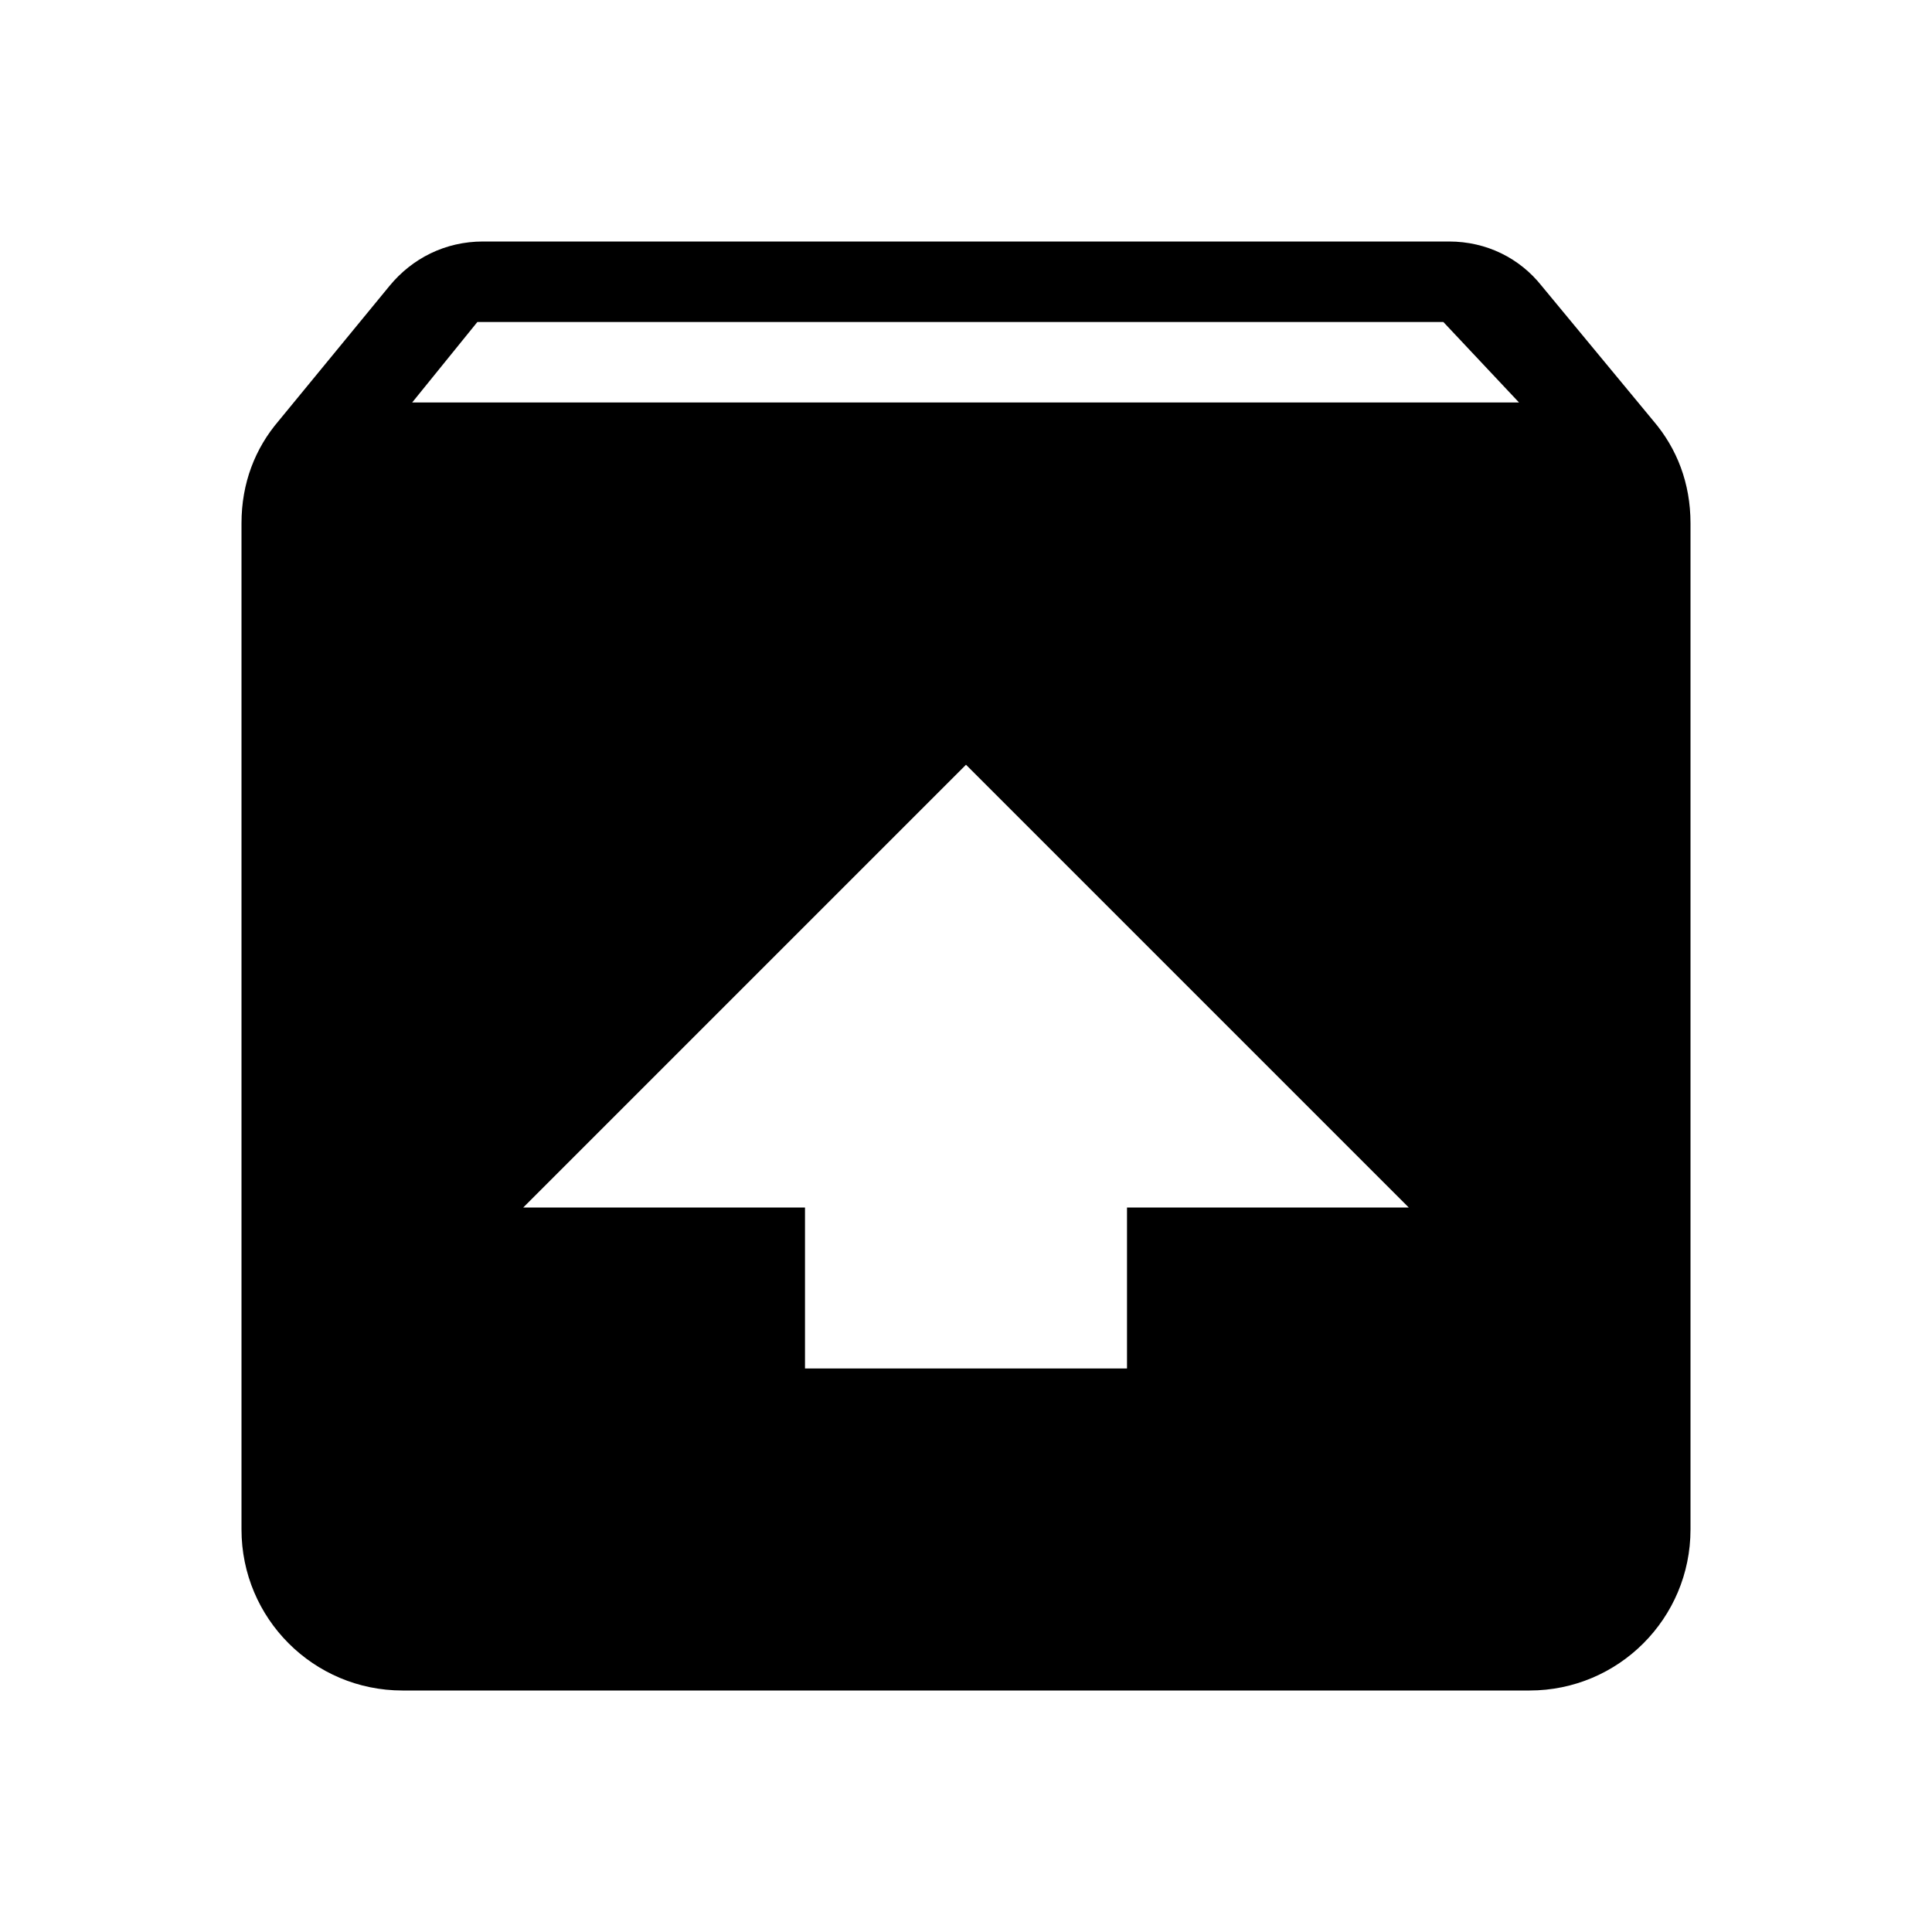
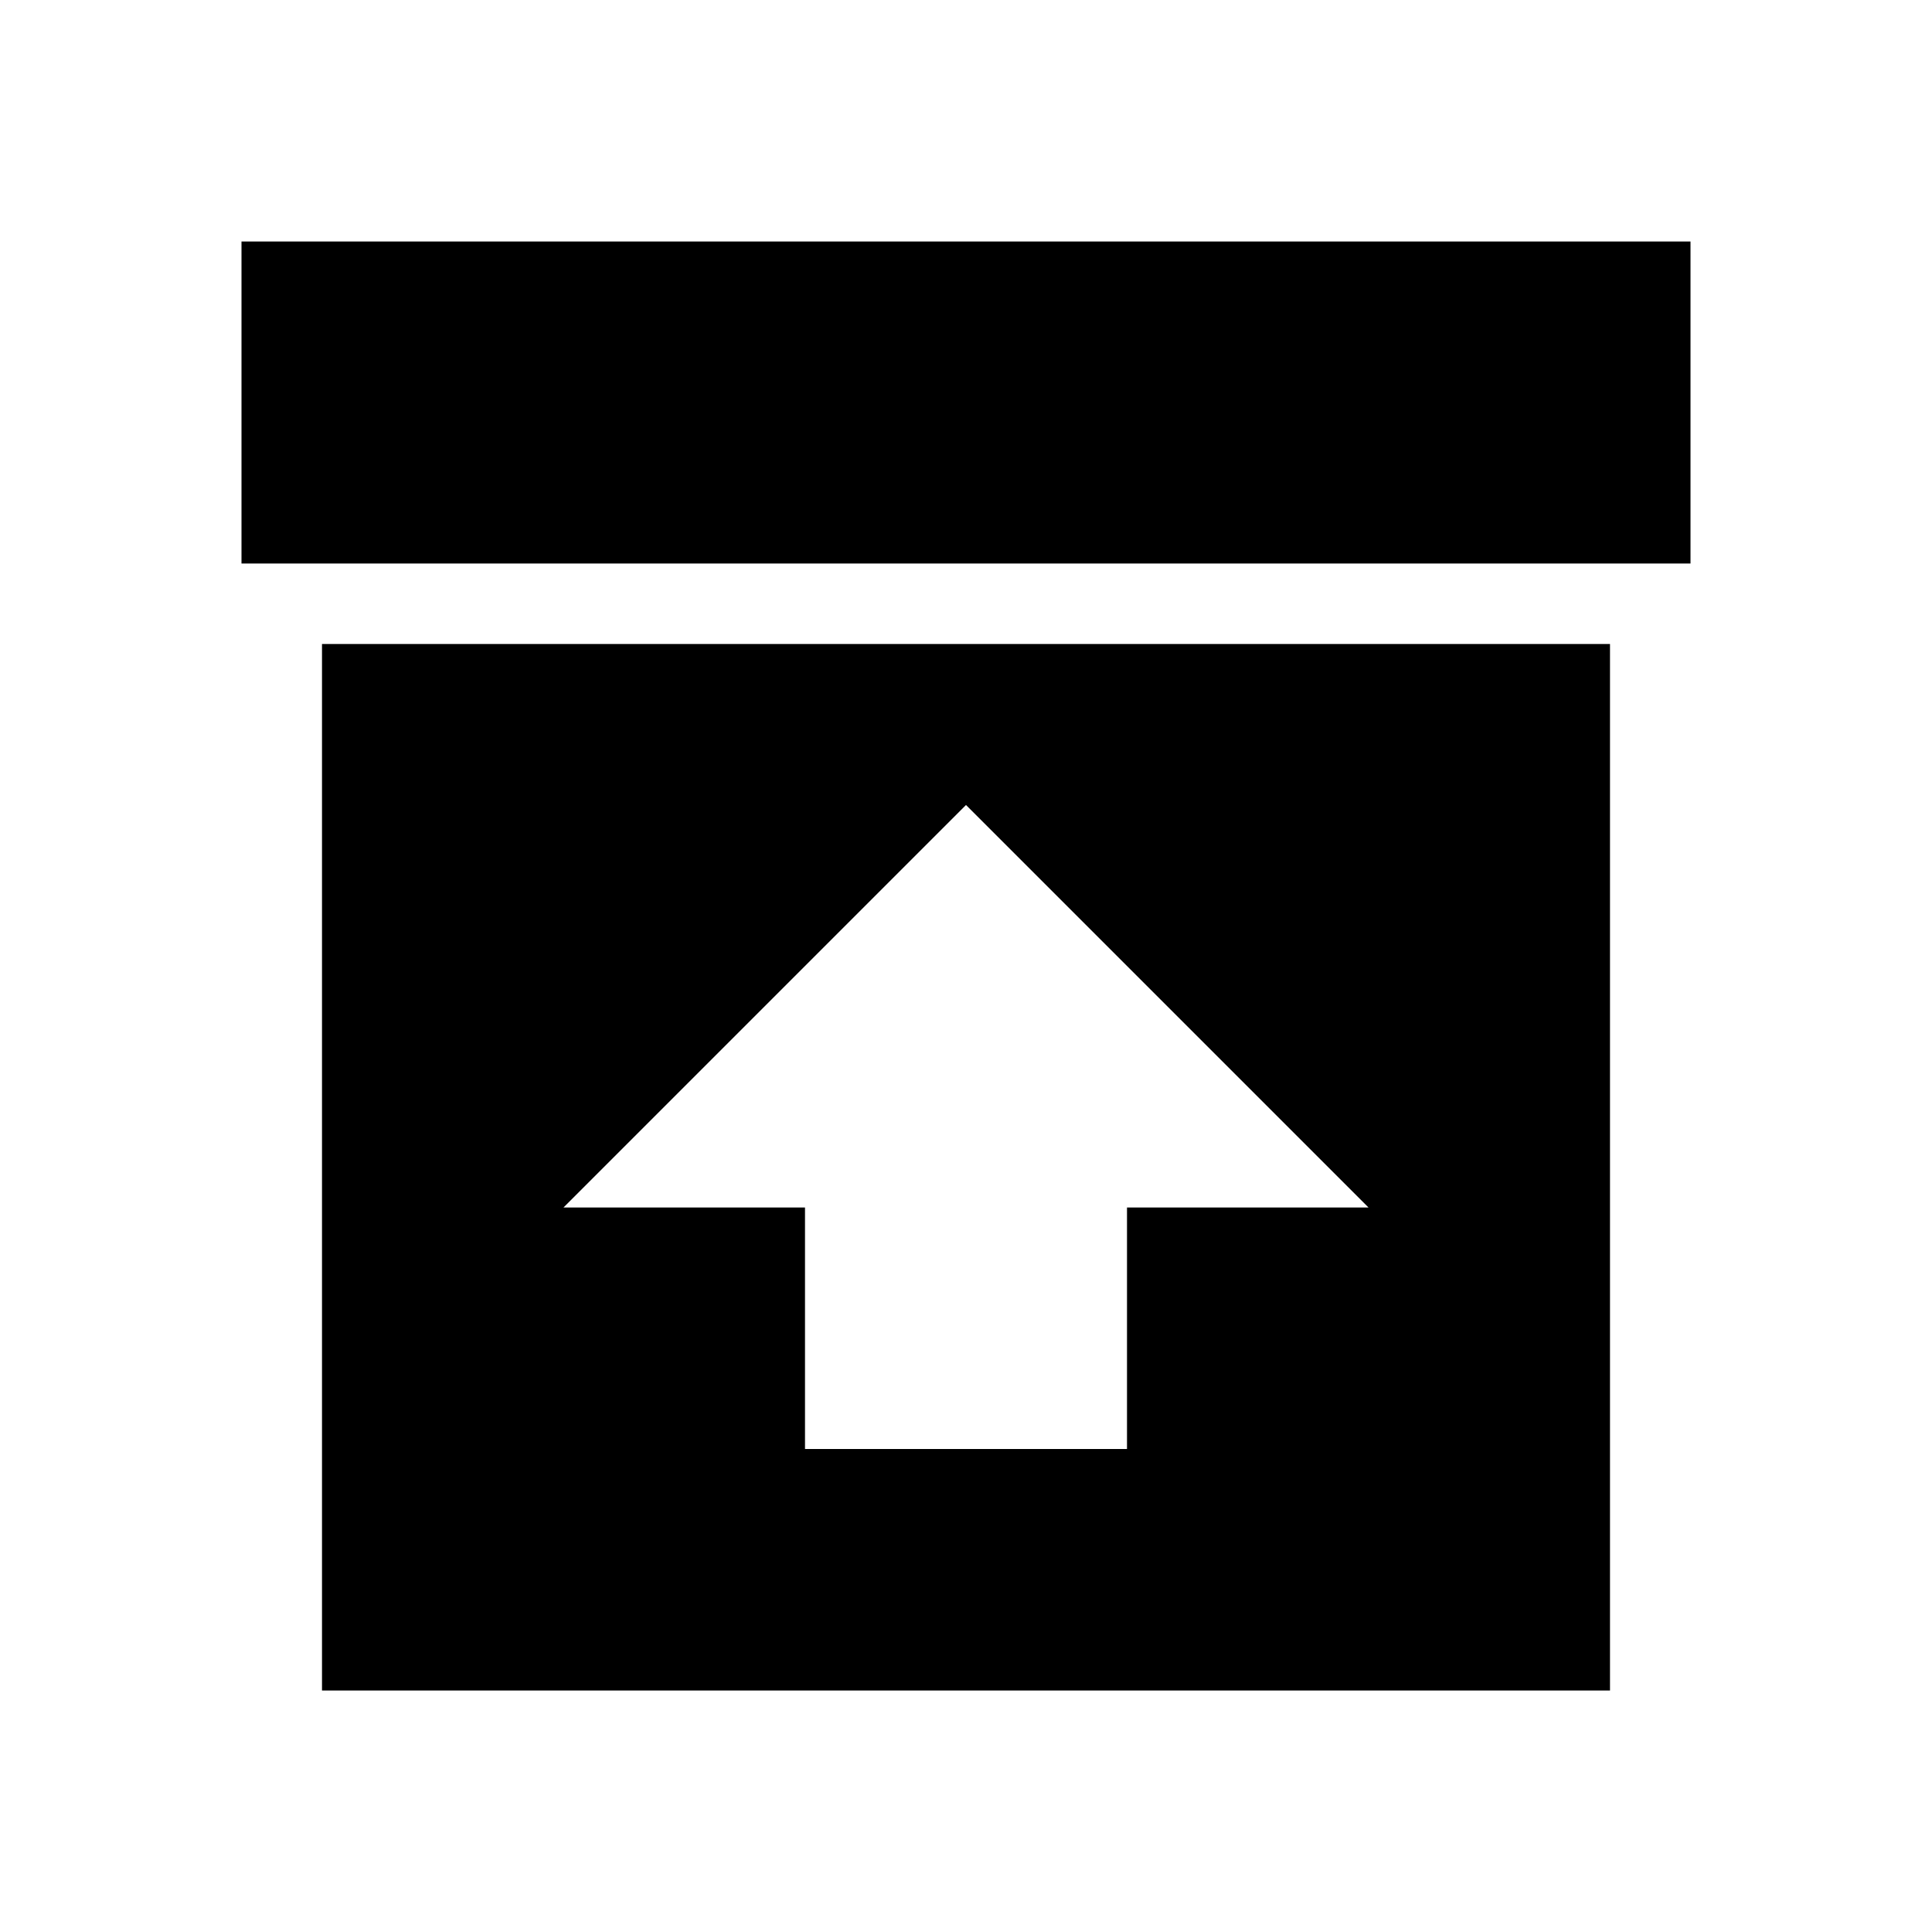
<svg xmlns="http://www.w3.org/2000/svg" width="24px" height="24px" viewBox="0 0 24 24" version="1.1">
  <g id="icon/material/archive-remove" stroke="none" stroke-width="1" fill="none" fill-rule="evenodd">
    <rect id="ViewBox" fill-rule="nonzero" x="0" y="0" width="24" height="24" />
-     <path d="M20.54,5.23 C20.83,5.57 21,6 21,6.5 L21,19 C21,20.105 20.105,21 19,21 L5,21 C3.895,21 3,20.105 3,19 L3,6.5 C3,6 3.17,5.57 3.46,5.23 L4.84,3.55 C5.12,3.21 5.53,3 6,3 L18,3 C18.47,3 18.88,3.21 19.15,3.55 L20.54,5.23 M5.12,5 L18.87,5 L17.93,4 L5.93,4 L5.12,5 M12,9.5 L6.5,15 L10,15 L10,17 L14,17 L14,15 L17.5,15 L12,9.5 Z" id="mdi:package-up" fill="#000000" fill-rule="nonzero" />
+     <path d="M4,21 L20,21 L20,8 L4,8 M14,15 L14,18 L10,18 L10,15 L7,15 L12,10 L17,15 M3,3 L21,3 L21,7 L3,7" id="mdi:archive-arrow-up" fill="#000000" fill-rule="nonzero" />
  </g>
</svg>
